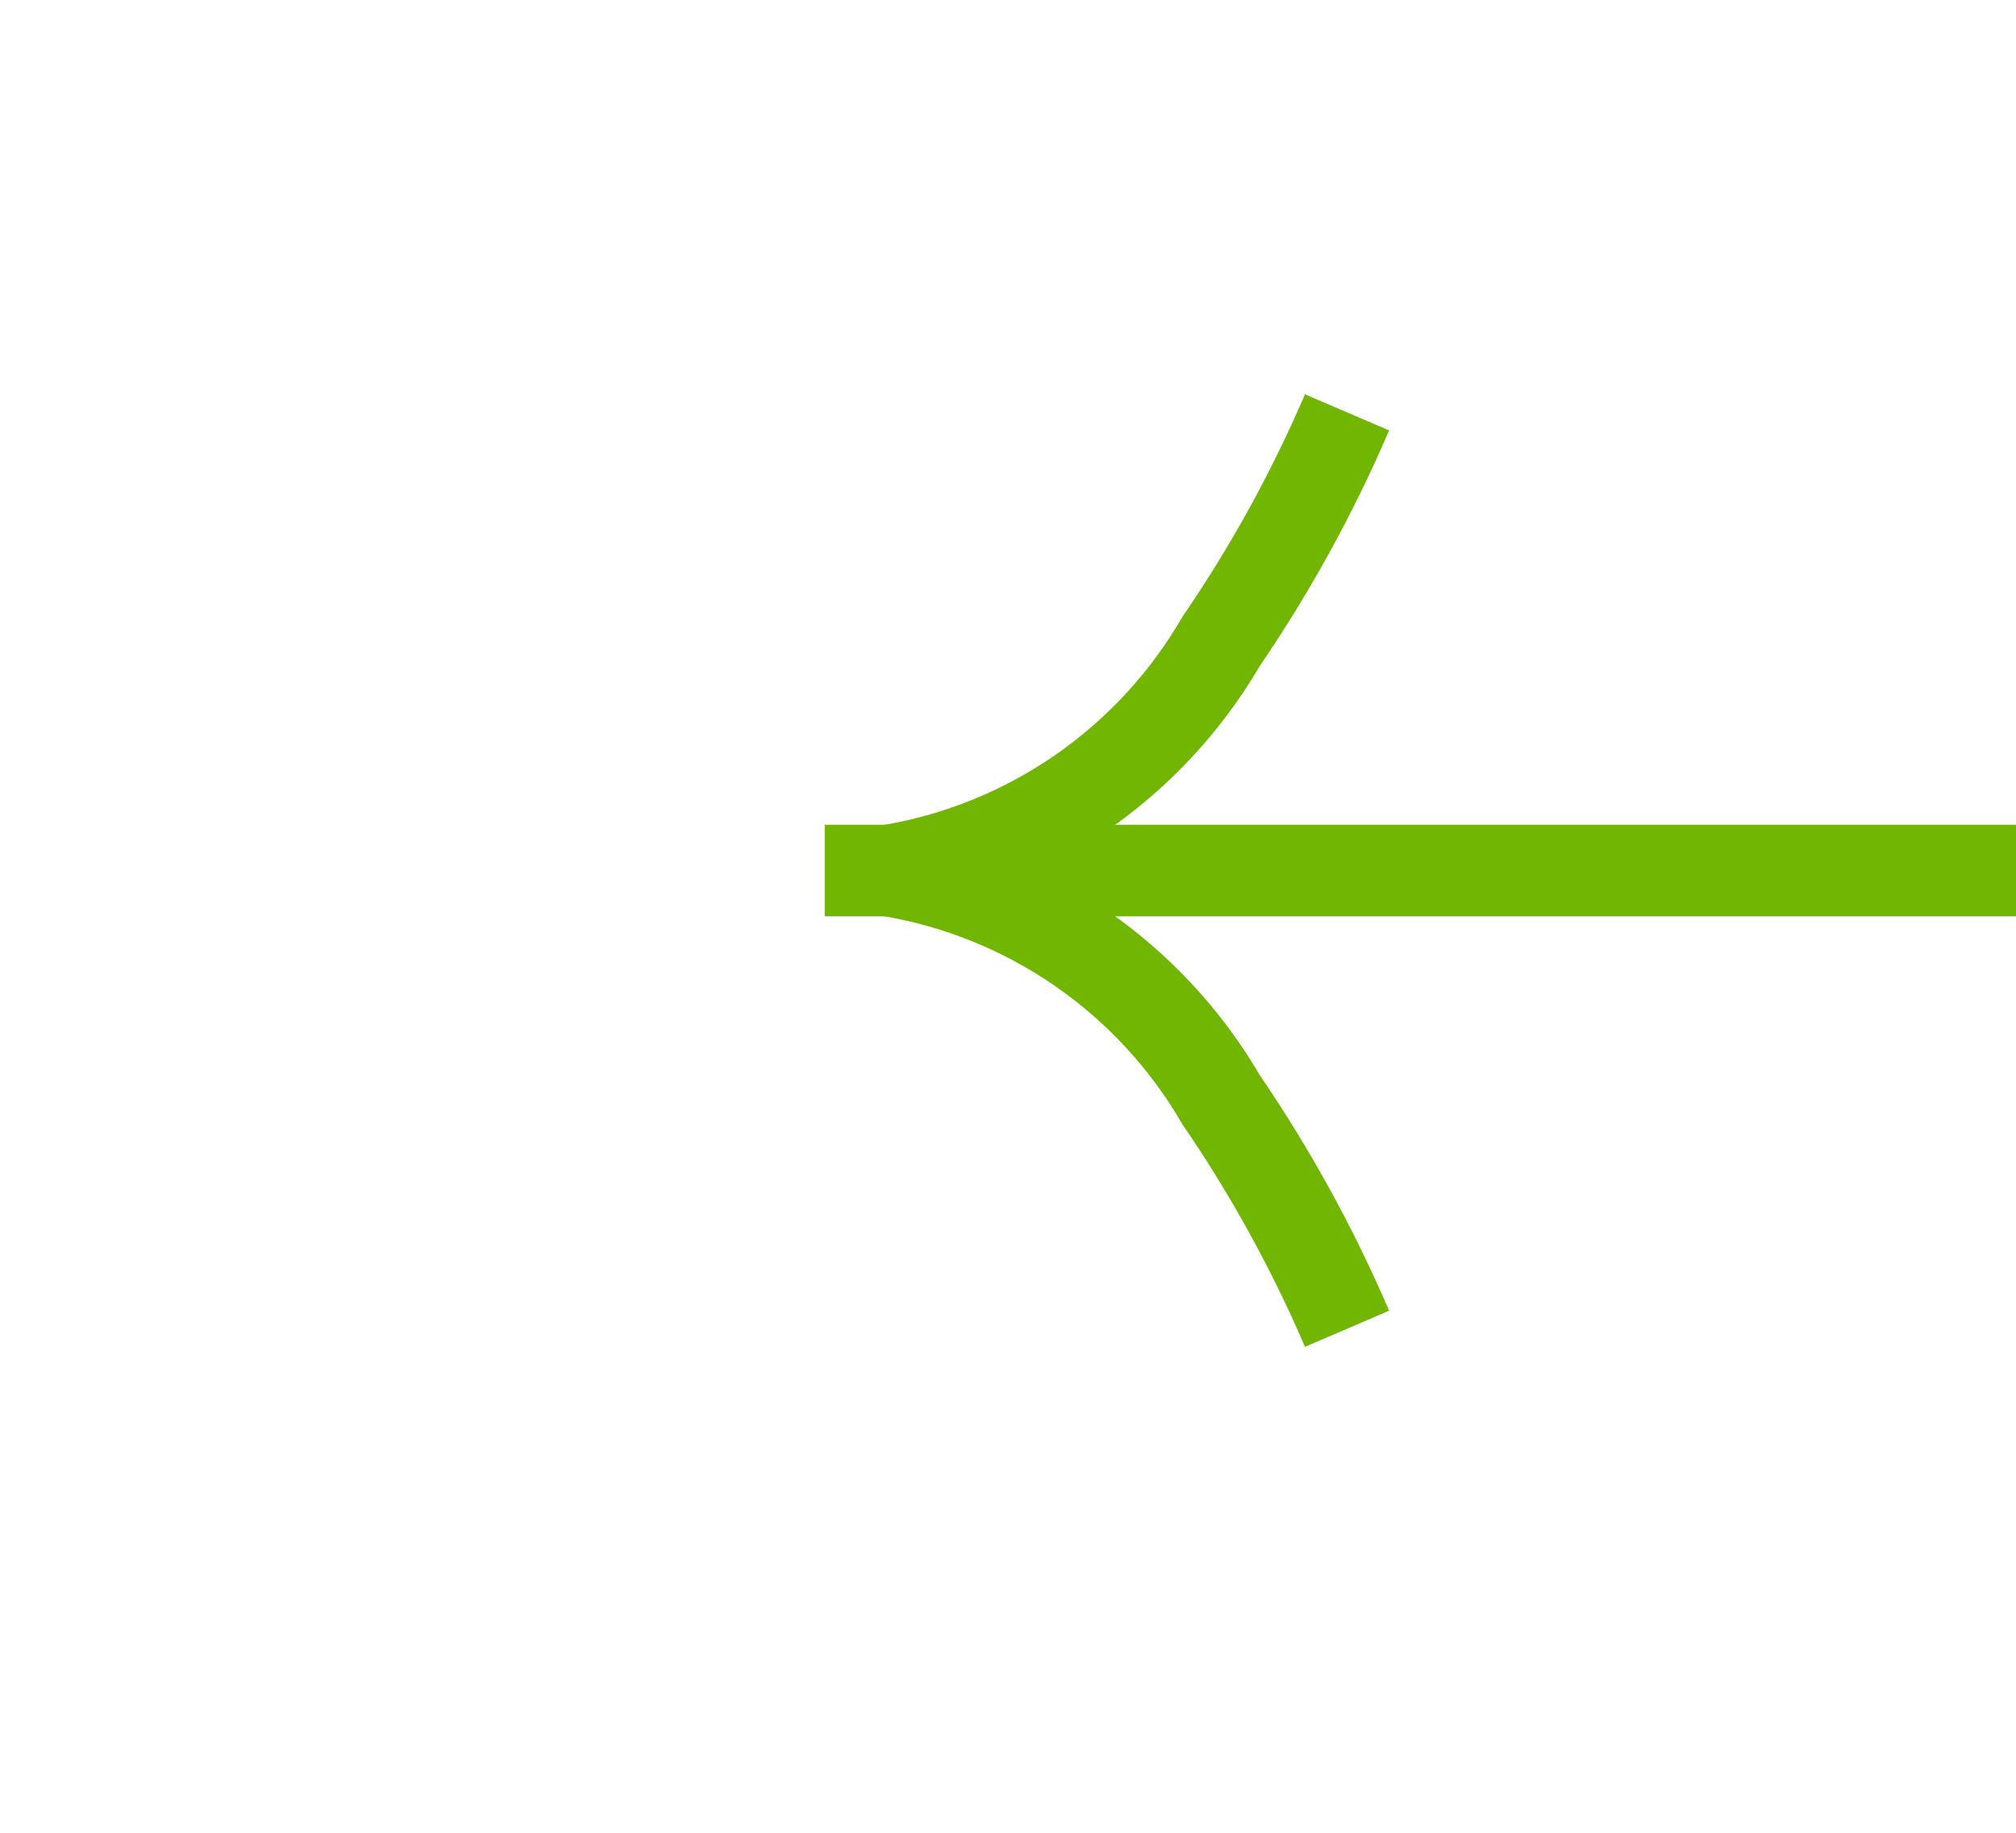
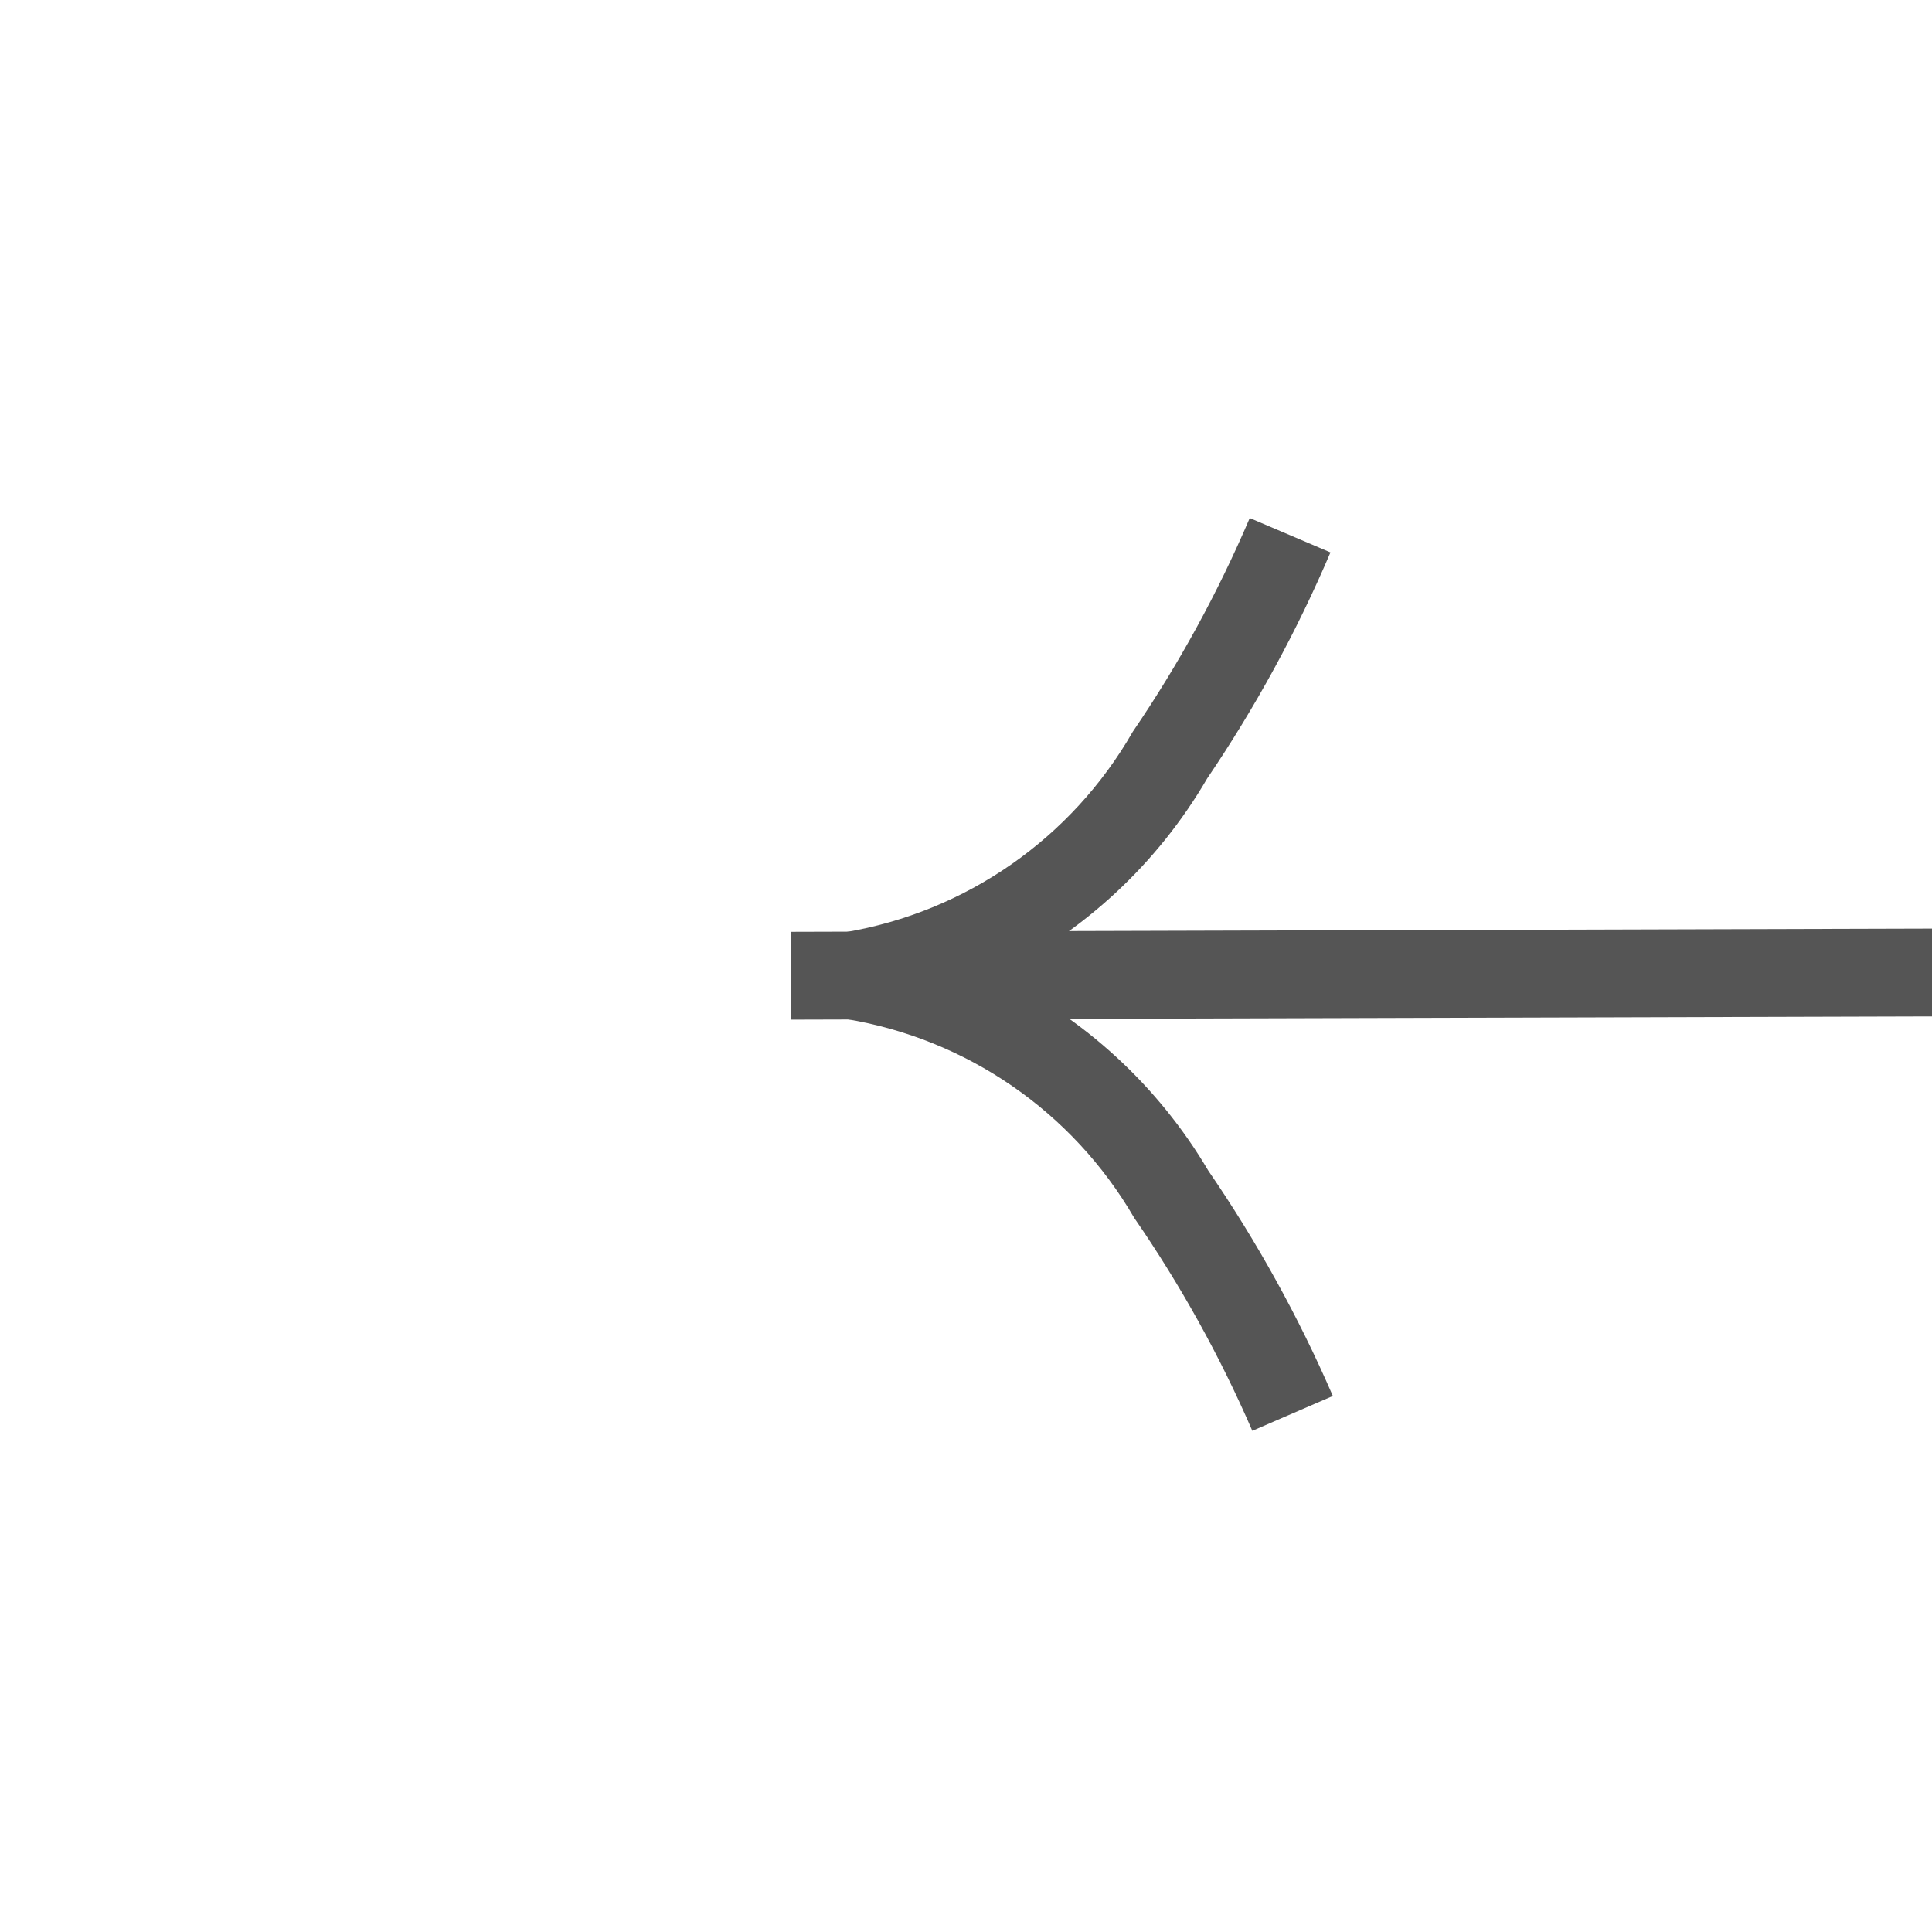
- <svg xmlns="http://www.w3.org/2000/svg" version="1.1" width="22px" height="20px" preserveAspectRatio="xMinYMid meet" viewBox="10 45  22 18">
-   <g transform="matrix(0 -1 1 0 -33 75 )">
-     <path d="M 16.697 58.159  A 15.24 15.24 0 0 0 19.267 56.748 A 5.67 5.67 0 0 0 21.5 54.333 A 5.67 5.67 0 0 0 23.733 56.748 A 15.24 15.24 0 0 0 26.303 58.159 L 26.697 57.241  A 14.24 14.24 0 0 1 24.267 55.902 A 4.67 4.67 0 0 1 21.993 52.618 A 0.5 0.5 0 0 0 21.5 52.2 A 0.5 0.5 0 0 0 21.007 52.618 A 4.67 4.67 0 0 1 18.733 55.902 A 14.24 14.24 0 0 1 16.303 57.241 L 16.697 58.159  Z " fill-rule="nonzero" fill="#70b603" stroke="none" />
-     <path d="M 21.5 52  L 21.5 130  " stroke-width="1" stroke="#70b603" fill="none" />
+ <svg xmlns="http://www.w3.org/2000/svg" version="1.1" width="22px" height="22px" preserveAspectRatio="xMinYMid meet" viewBox="12 235  22 20">
+   <g transform="matrix(-0.01745241 -0.9998477 0.9998477 -0.01745241 -221.5613 272.2723 )">
+     <path d="M 17.697 249.159  A 15.24 15.24 0 0 0 20.267 247.748 A 5.67 5.67 0 0 0 22.5 245.333 A 5.67 5.67 0 0 0 24.733 247.748 A 15.24 15.24 0 0 0 27.303 249.159 L 27.697 248.241  A 14.24 14.24 0 0 1 25.267 246.902 A 4.67 4.67 0 0 1 22.993 243.618 A 0.5 0.5 0 0 0 22.5 243.2 A 0.5 0.5 0 0 0 22.007 243.618 A 4.67 4.67 0 0 1 19.733 246.902 A 14.24 14.24 0 0 1 17.303 248.241 L 17.697 249.159  Z " fill-rule="nonzero" fill="#555555" stroke="none" transform="matrix(0.9998932 0.01461766 -0.01461766 0.9998932 3.978407 -0.2998358 )" />
+     <path d="M 22.5 243  L 22.5 301  " stroke-width="1" stroke="#555555" fill="none" transform="matrix(0.9998932 0.01461766 -0.01461766 0.9998932 3.978407 -0.2998358 )" />
  </g>
</svg>
